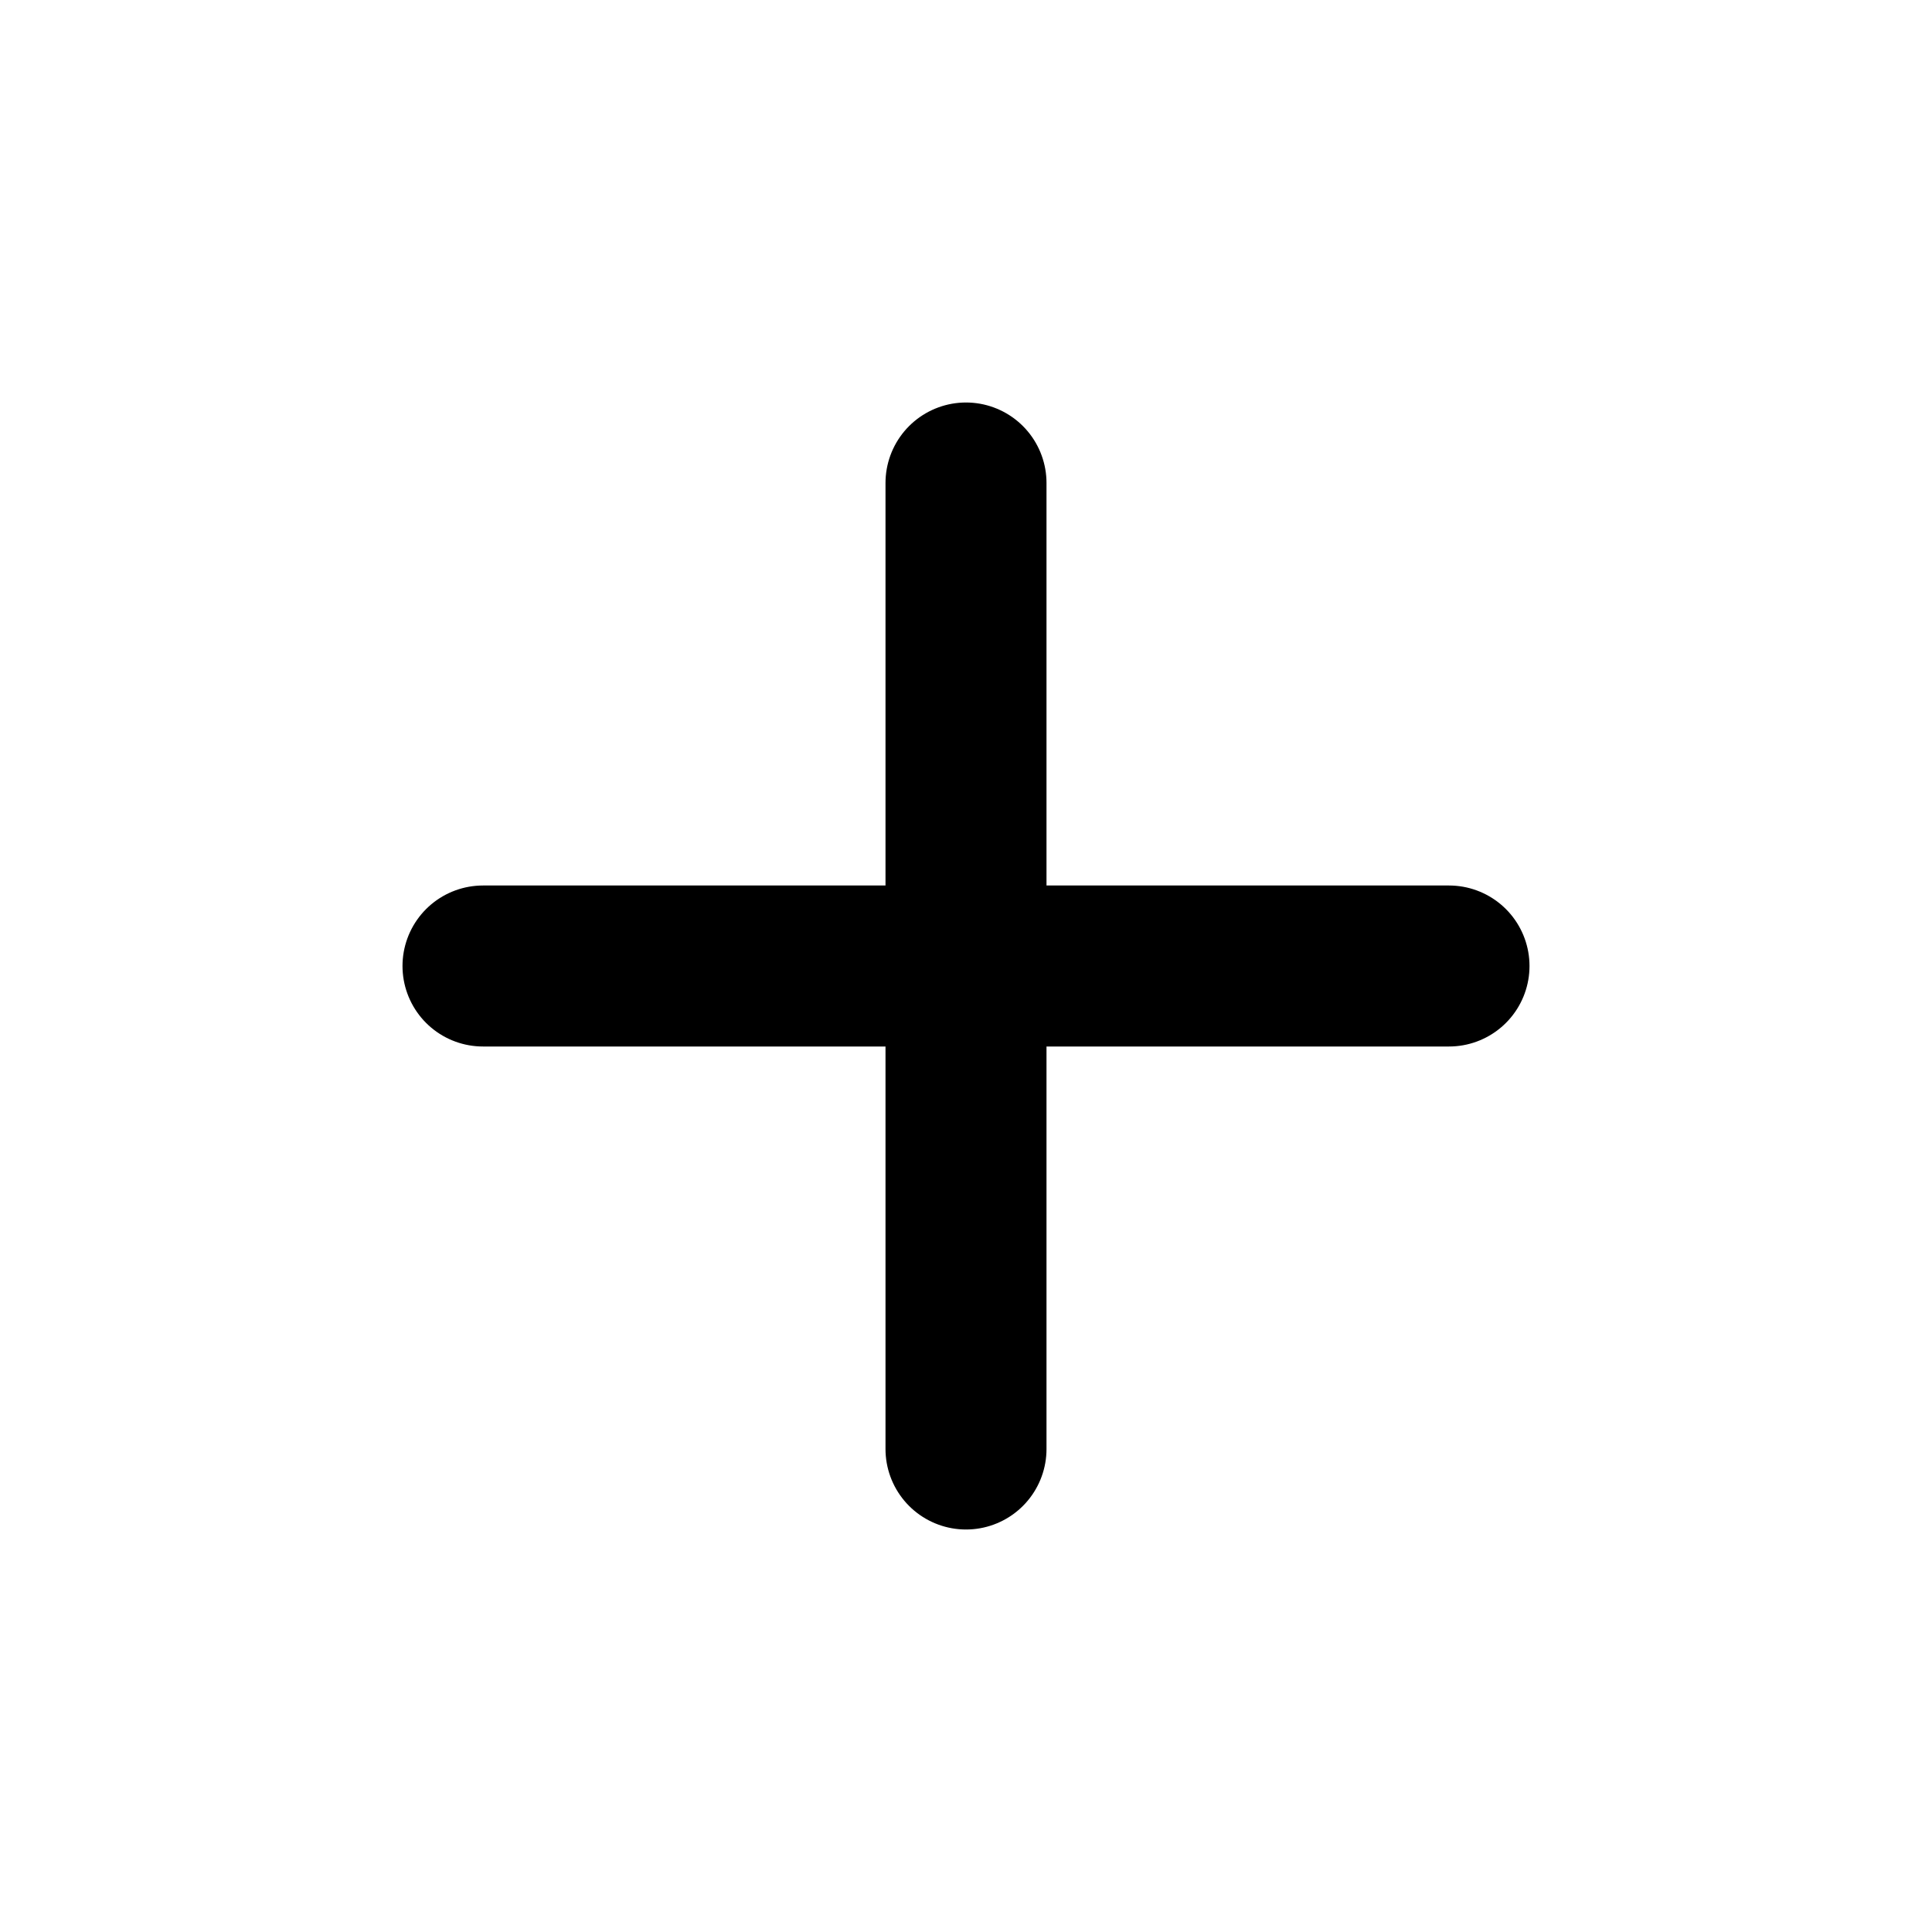
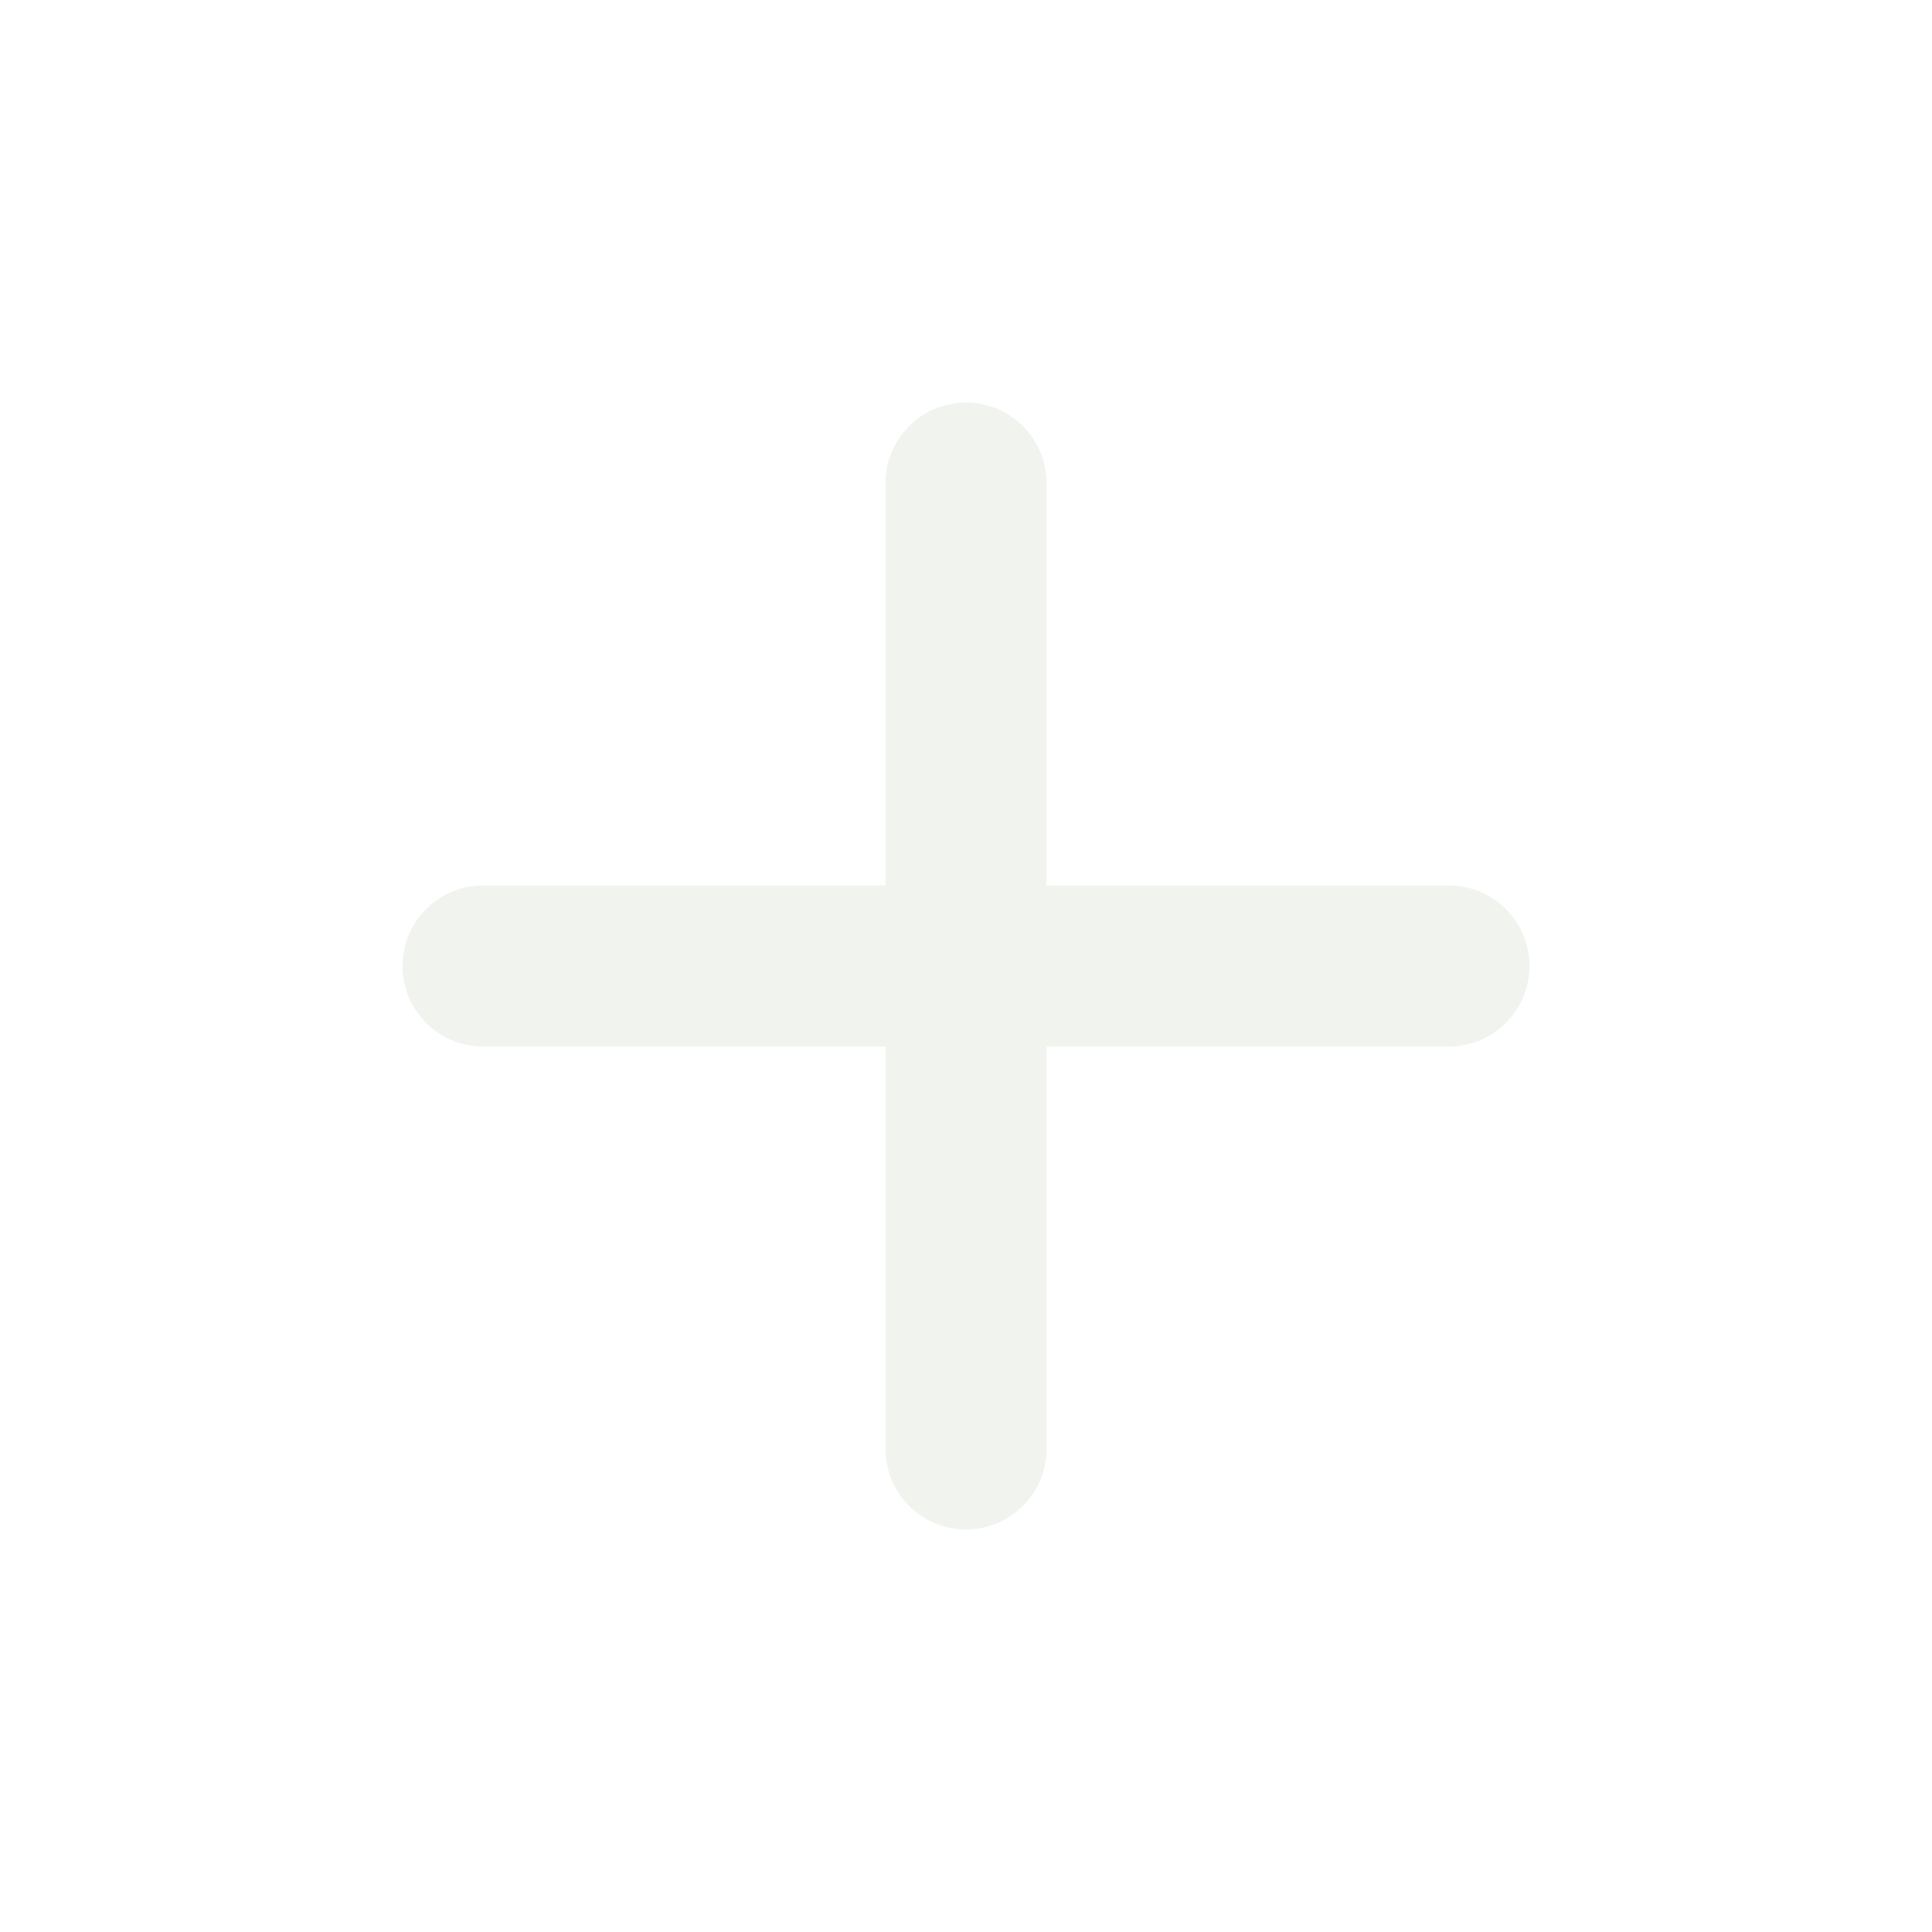
<svg xmlns="http://www.w3.org/2000/svg" width="800px" height="800px" viewBox="0 0 24 24" fill="none">
-   <path d="M6 12H18M12 6V18" stroke="#000000" stroke-width="2" stroke-linecap="round" stroke-linejoin="round" />
+   <path d="M6 12H18M12 6V18" stroke="#F1F4EE" stroke-width="2" stroke-linecap="round" stroke-linejoin="round" />
</svg>
